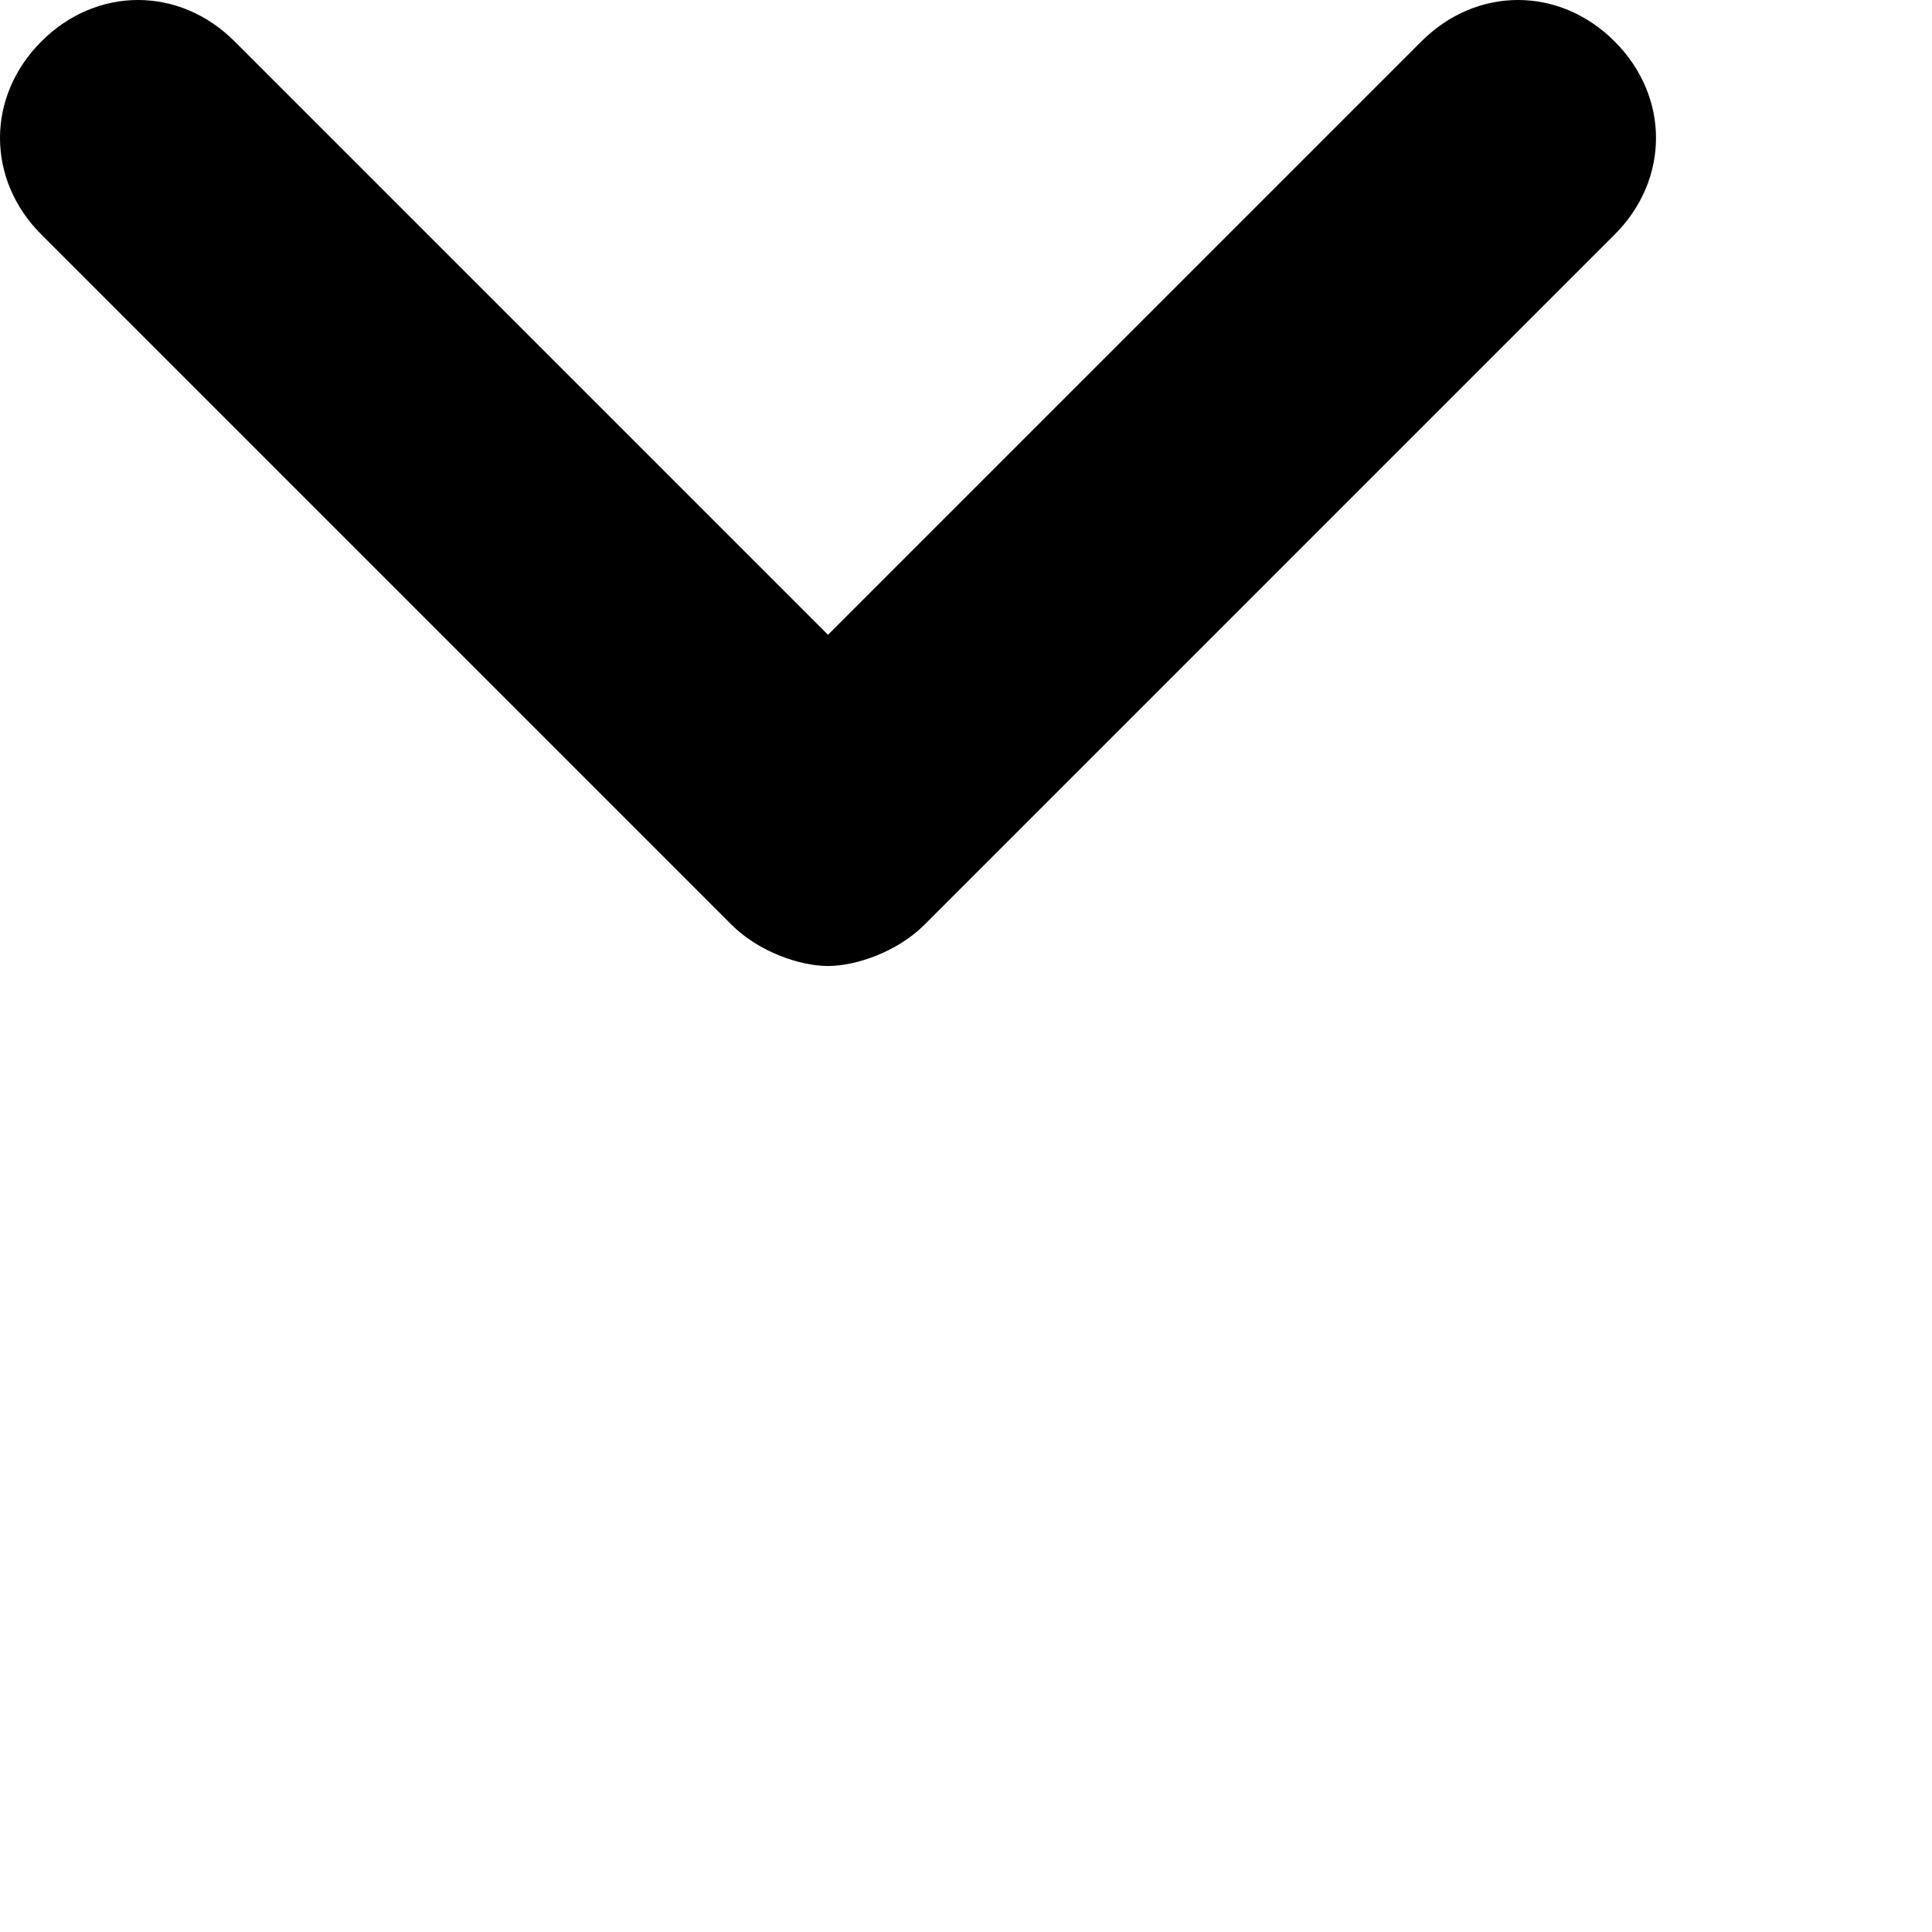
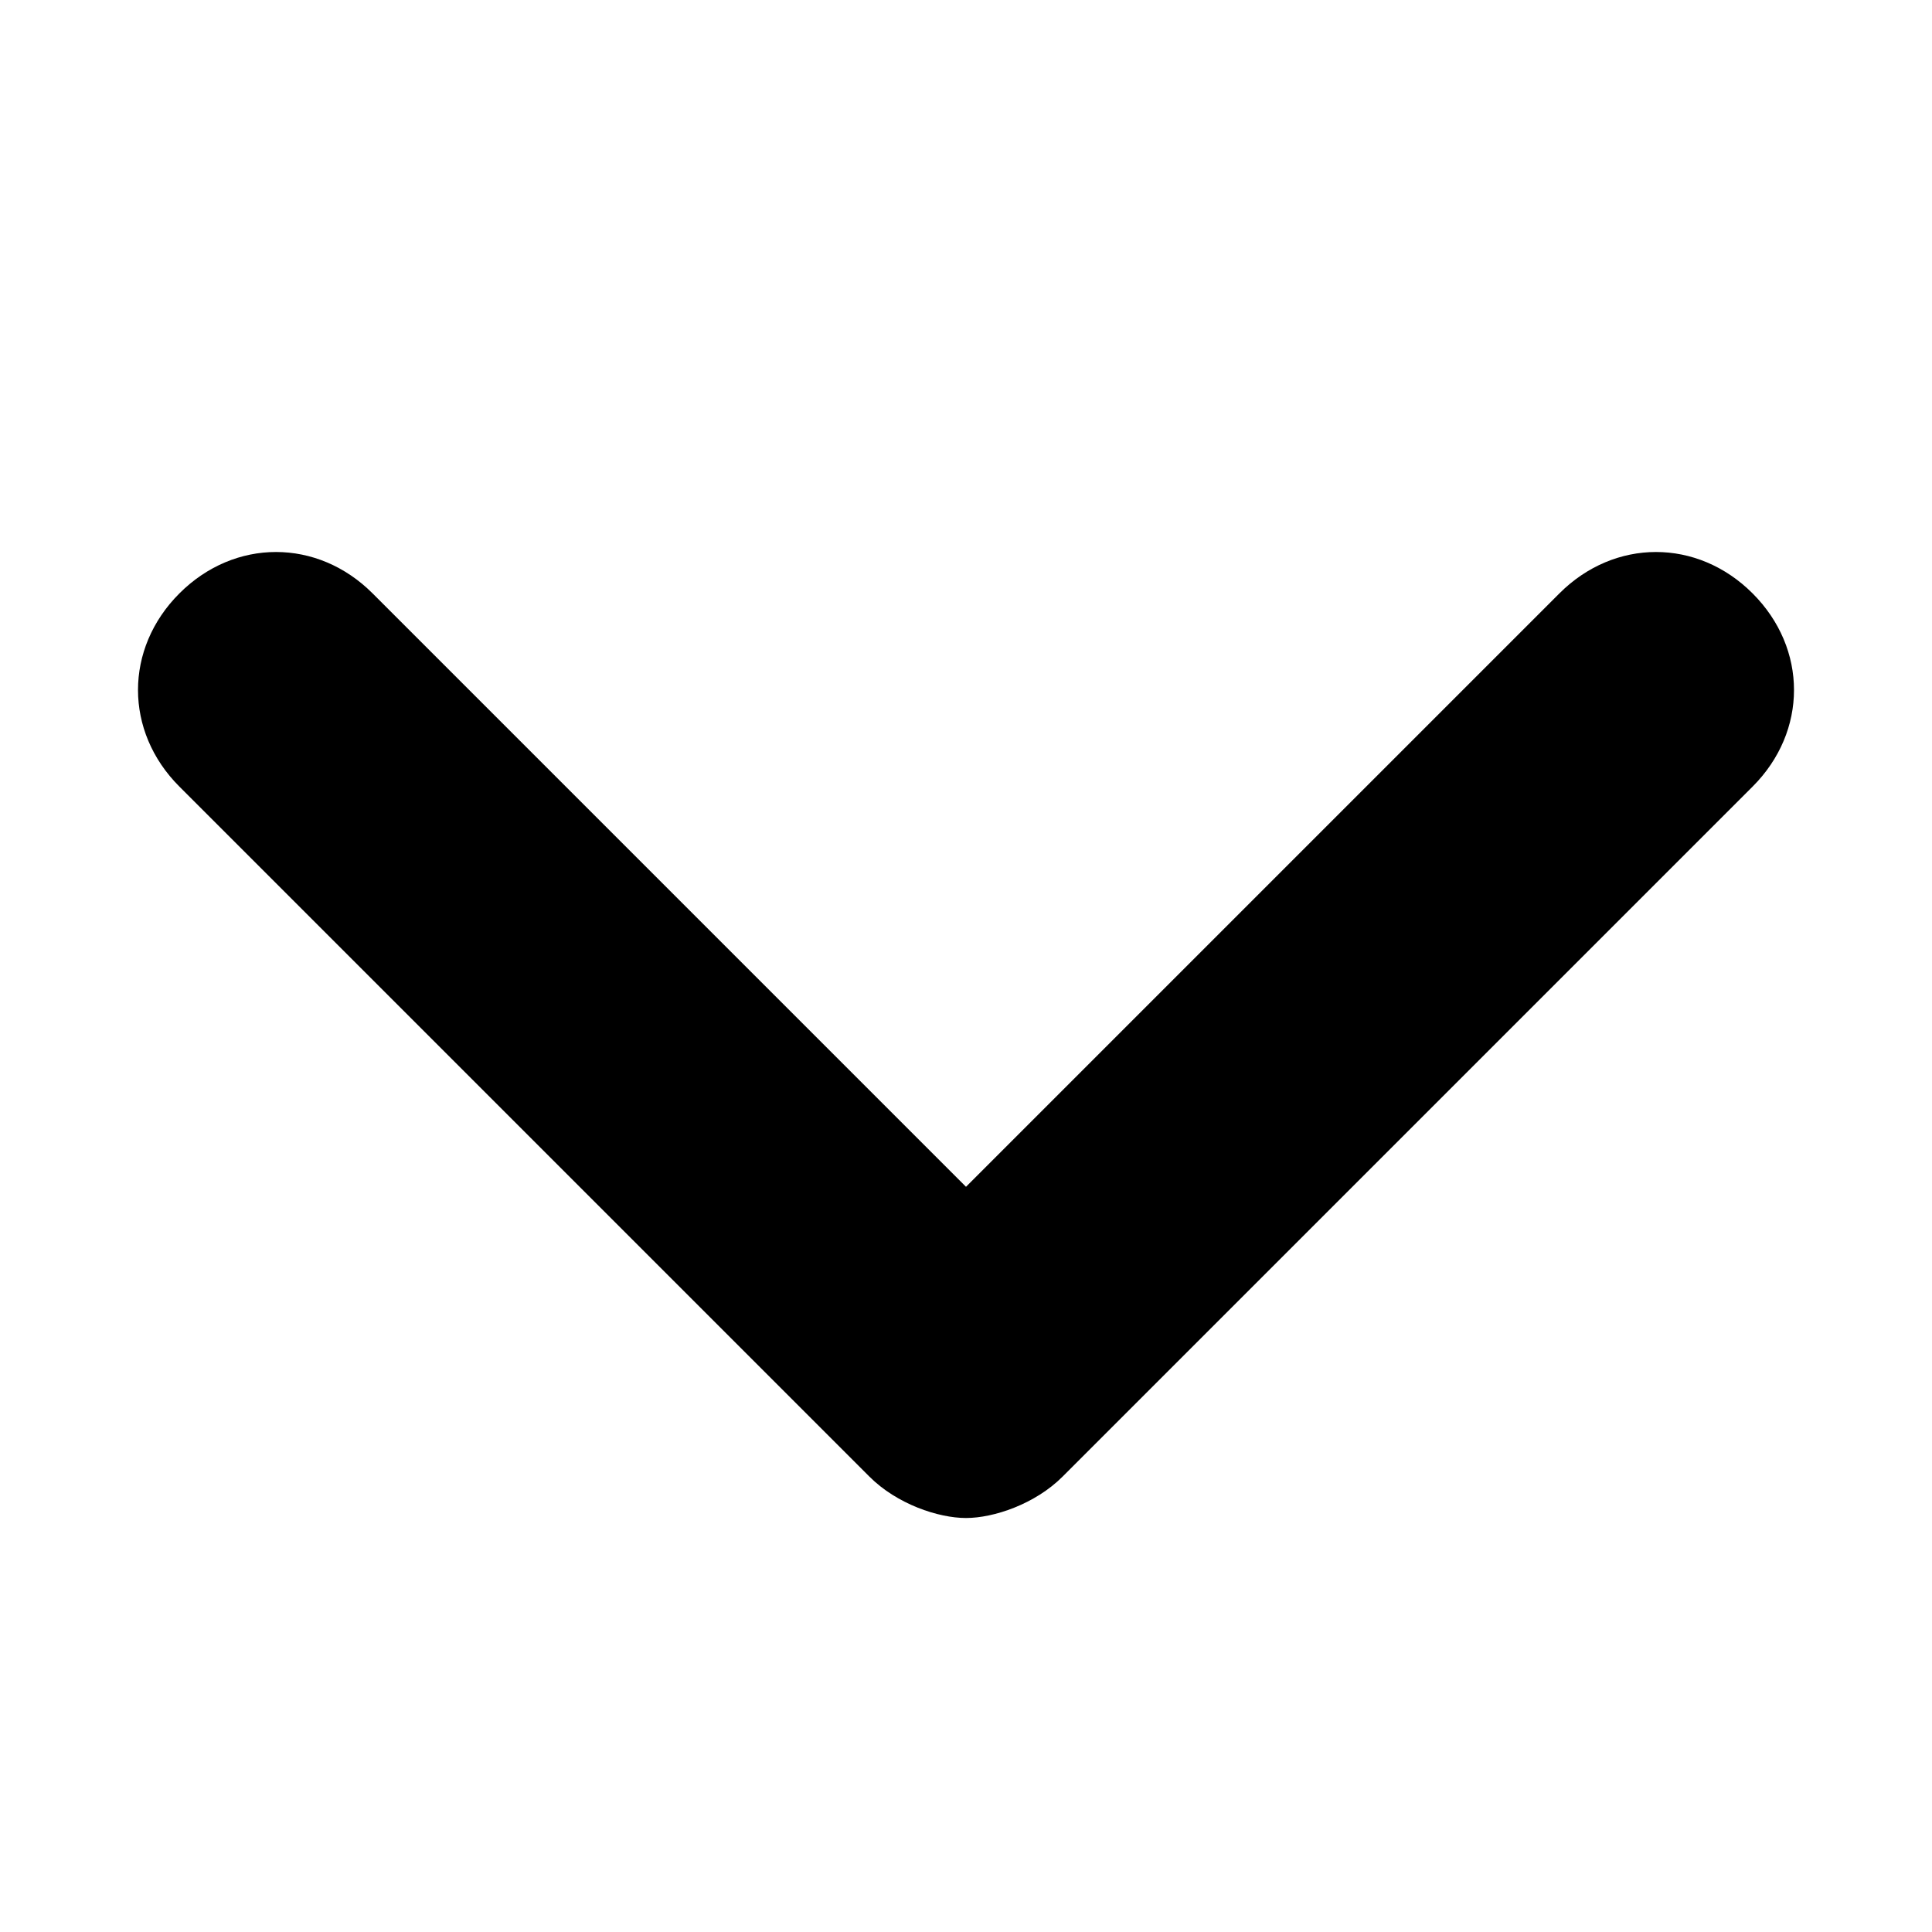
- <svg xmlns="http://www.w3.org/2000/svg" viewBox="0 0 14 14">
+ <svg xmlns="http://www.w3.org/2000/svg" viewBox="-1 -4 14 14">
  <path id="chevron-a" d="M5.3,6.7 C5.5,6.9 5.8,7 6,7 C6.2,7 6.5,6.9 6.7,6.7 L11.7,1.7 C12.1,1.3 12.1,0.7 11.7,0.3 C11.3,-0.1 10.7,-0.1 10.3,0.3 L6,4.6 L1.7,0.3 C1.3,-0.1 0.7,-0.1 0.3,0.3 C-0.1,0.7 -0.1,1.3 0.3,1.7 L5.3,6.7 Z" />
</svg>
